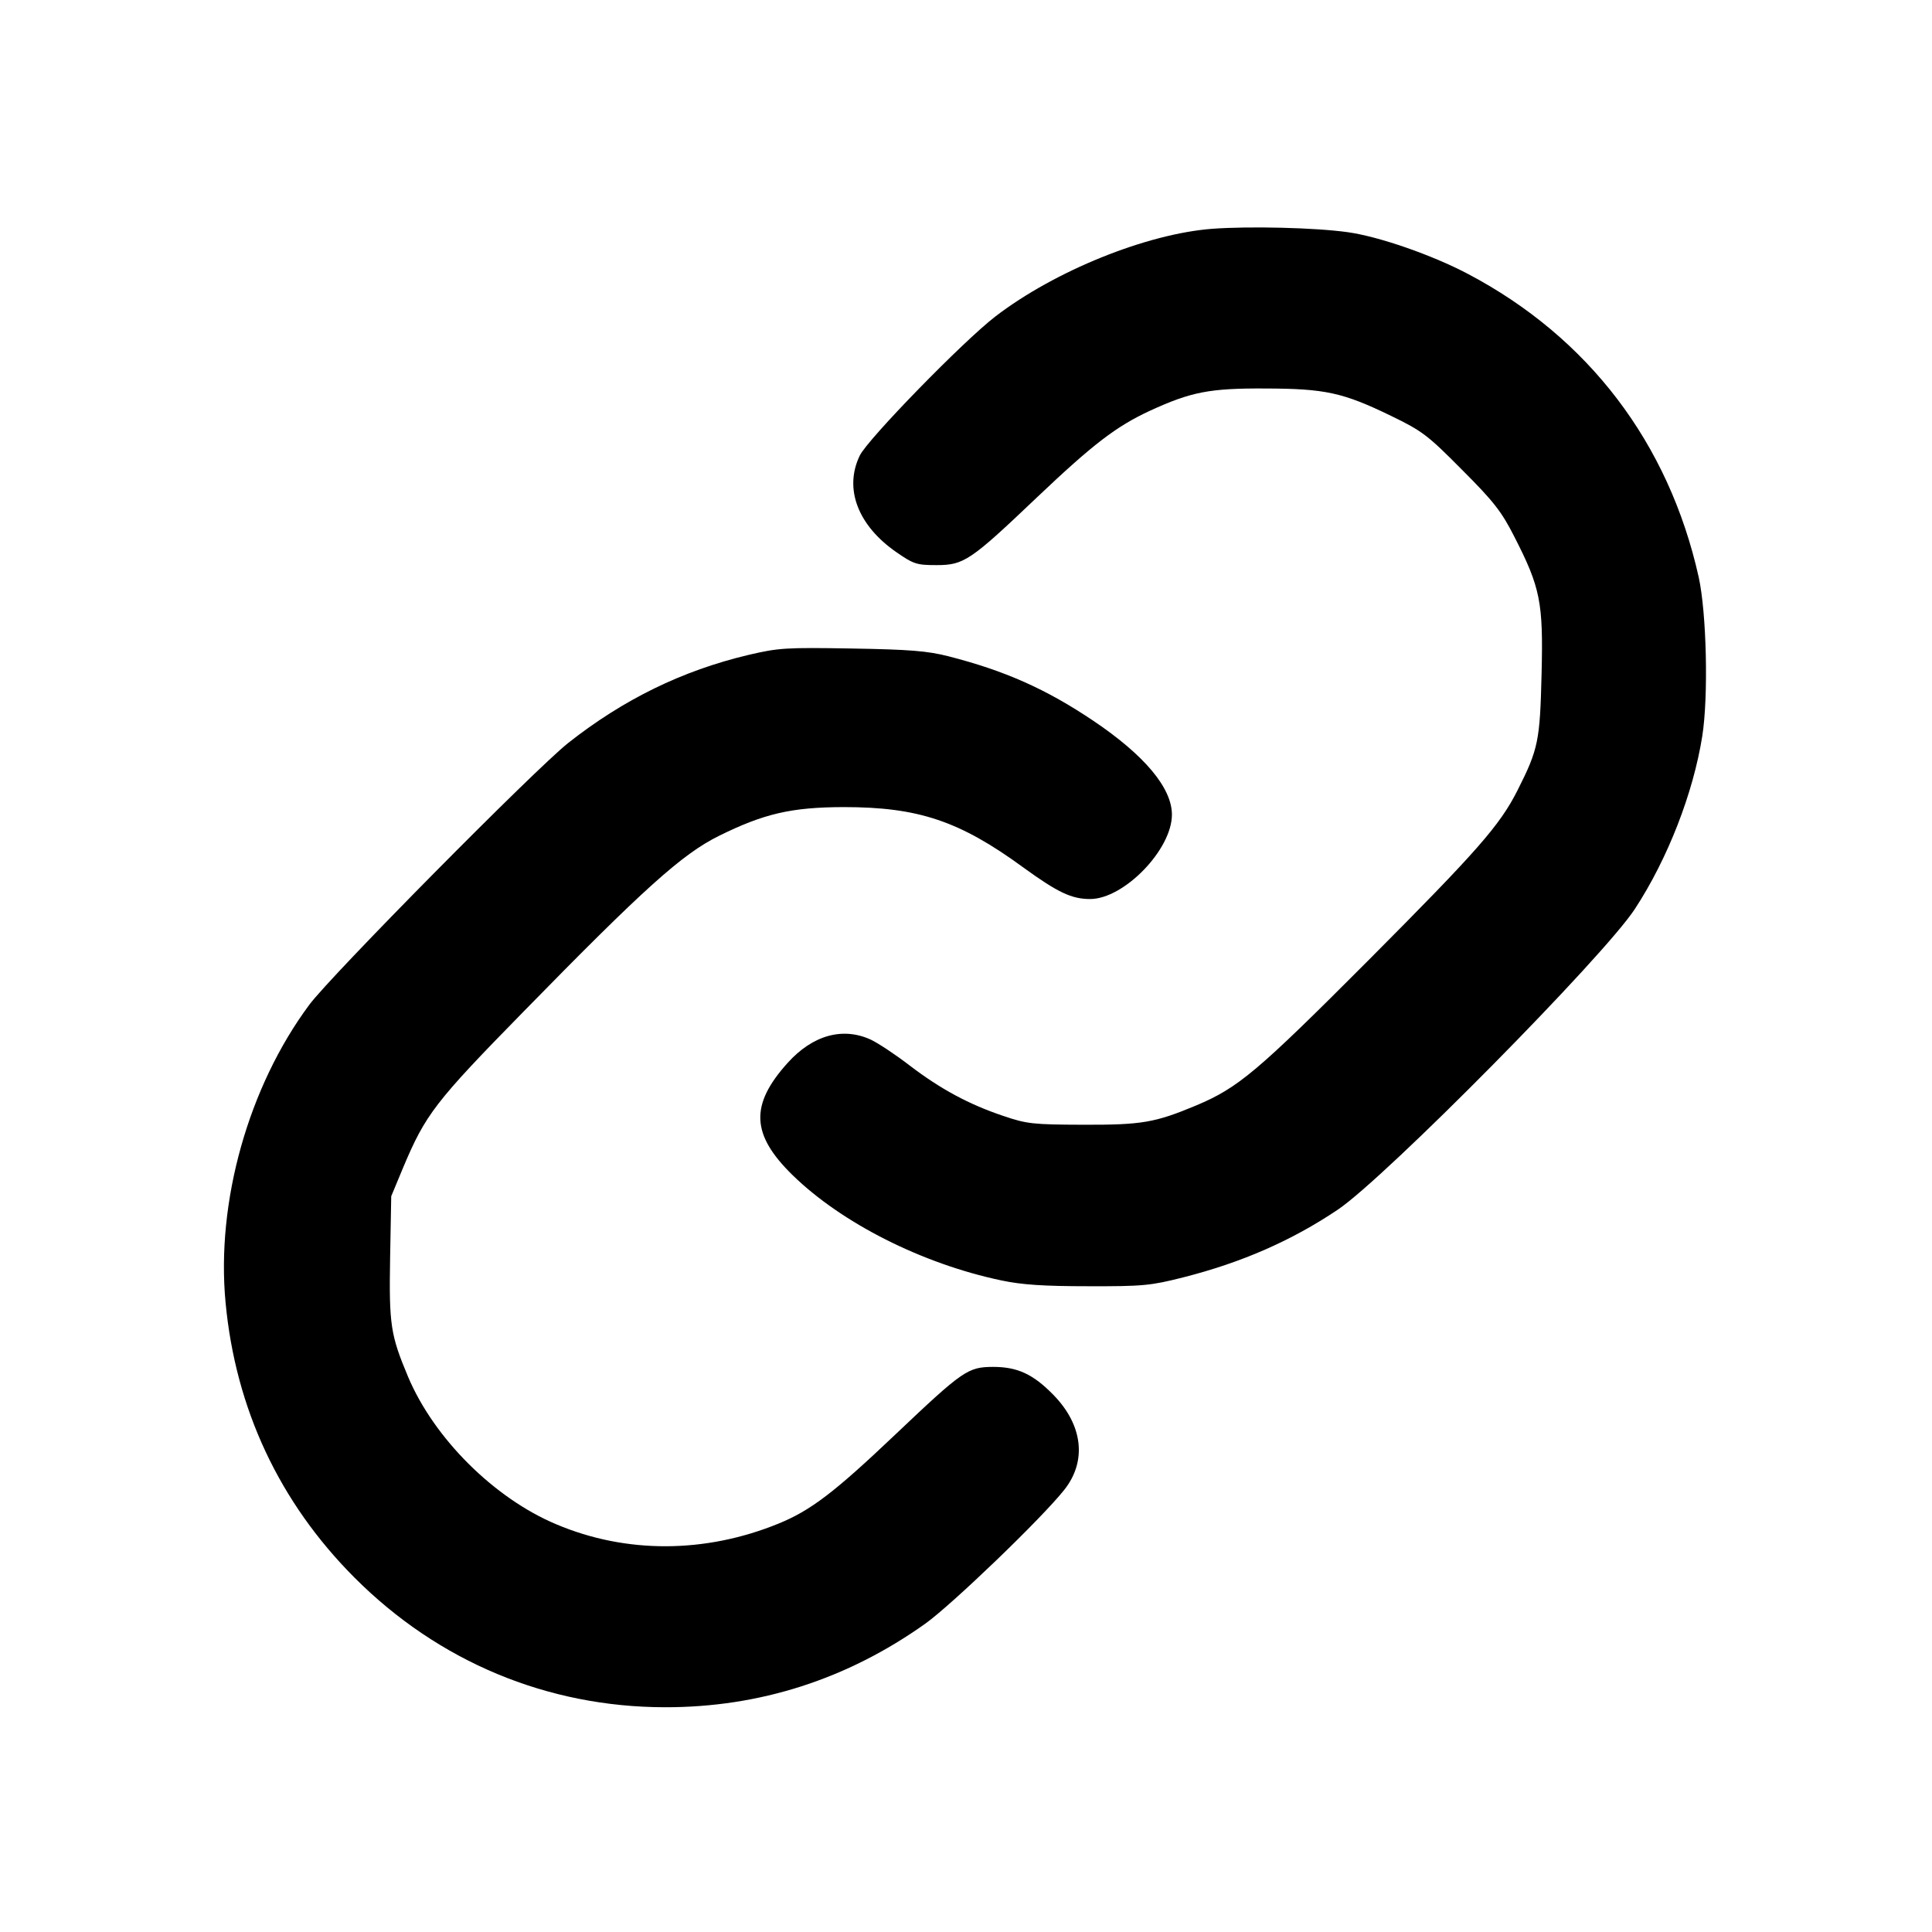
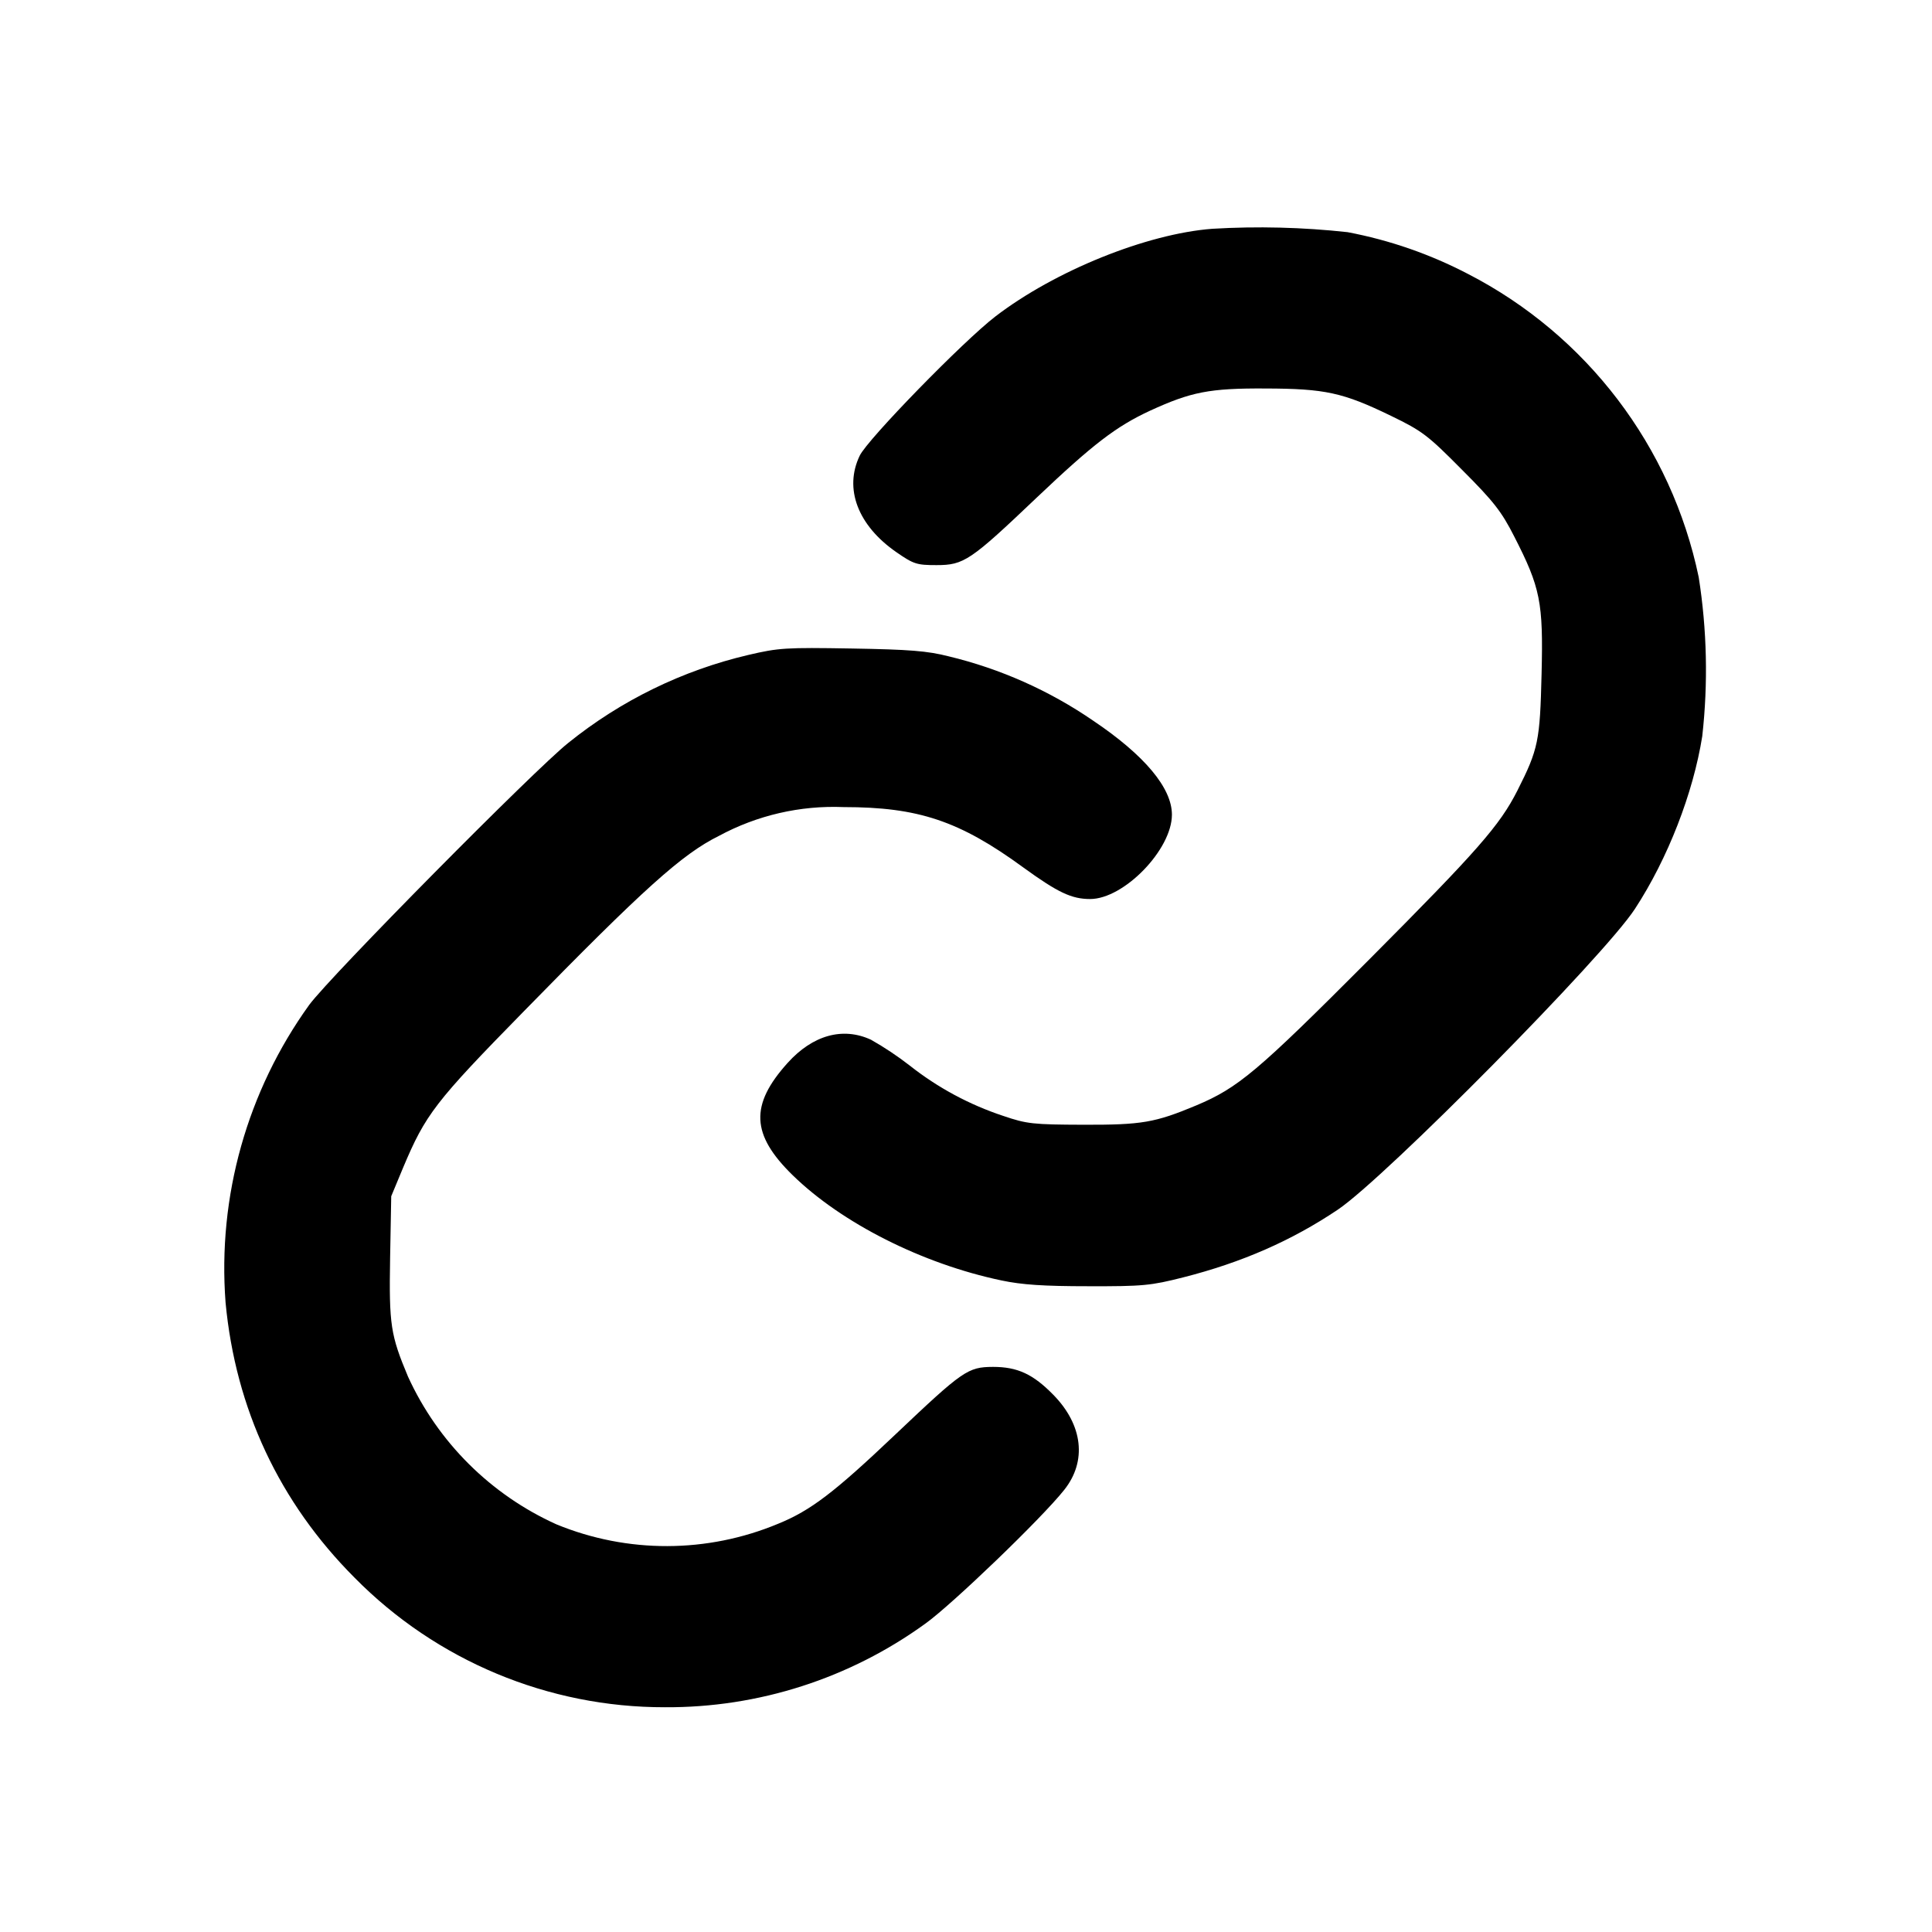
<svg xmlns="http://www.w3.org/2000/svg" viewBox="0 0 12 12">
-   <path d="M7.530 1.421 C 7.122 1.452,6.552 1.682,6.182 1.966 C 5.984 2.118,5.389 2.728,5.340 2.830 C 5.241 3.035,5.328 3.264,5.568 3.430 C 5.675 3.504,5.694 3.510,5.817 3.510 C 5.987 3.510,6.027 3.483,6.440 3.090 C 6.790 2.758,6.932 2.649,7.143 2.551 C 7.398 2.434,7.513 2.411,7.860 2.413 C 8.231 2.414,8.341 2.438,8.640 2.583 C 8.834 2.677,8.868 2.703,9.081 2.918 C 9.278 3.115,9.326 3.177,9.404 3.330 C 9.568 3.650,9.586 3.740,9.575 4.186 C 9.565 4.602,9.555 4.653,9.425 4.910 C 9.315 5.127,9.179 5.282,8.501 5.963 C 7.808 6.658,7.691 6.756,7.430 6.866 C 7.174 6.973,7.093 6.987,6.730 6.986 C 6.415 6.985,6.378 6.981,6.231 6.931 C 6.017 6.859,5.843 6.765,5.650 6.618 C 5.562 6.550,5.454 6.479,5.410 6.458 C 5.235 6.377,5.048 6.429,4.892 6.602 C 4.657 6.863,4.665 7.047,4.923 7.299 C 5.228 7.597,5.729 7.850,6.220 7.953 C 6.347 7.980,6.484 7.989,6.760 7.989 C 7.100 7.990,7.148 7.985,7.349 7.934 C 7.712 7.842,8.023 7.706,8.310 7.513 C 8.605 7.314,9.963 5.940,10.155 5.645 C 10.359 5.333,10.517 4.926,10.573 4.573 C 10.612 4.327,10.600 3.807,10.551 3.585 C 10.365 2.751,9.865 2.095,9.117 1.701 C 8.895 1.584,8.565 1.469,8.370 1.442 C 8.170 1.414,7.763 1.404,7.530 1.421 M4.648 4.068 C 4.236 4.166,3.873 4.344,3.530 4.614 C 3.325 4.776,2.055 6.060,1.921 6.241 C 1.543 6.750,1.342 7.465,1.401 8.090 C 1.463 8.750,1.735 9.331,2.202 9.799 C 2.723 10.321,3.399 10.603,4.130 10.604 C 4.718 10.605,5.262 10.430,5.747 10.085 C 5.911 9.968,6.471 9.430,6.610 9.254 C 6.752 9.076,6.726 8.851,6.543 8.664 C 6.417 8.535,6.320 8.490,6.168 8.490 C 6.011 8.491,5.982 8.511,5.559 8.912 C 5.181 9.271,5.035 9.382,4.834 9.464 C 4.380 9.649,3.889 9.651,3.456 9.468 C 3.069 9.306,2.695 8.933,2.534 8.550 C 2.426 8.292,2.416 8.229,2.423 7.815 L 2.430 7.430 2.504 7.252 C 2.643 6.922,2.701 6.845,3.253 6.282 C 4.000 5.518,4.237 5.305,4.465 5.192 C 4.746 5.053,4.916 5.014,5.240 5.013 C 5.703 5.013,5.959 5.098,6.356 5.388 C 6.571 5.544,6.656 5.584,6.771 5.584 C 6.981 5.584,7.279 5.277,7.279 5.060 C 7.279 4.894,7.109 4.691,6.791 4.477 C 6.498 4.280,6.242 4.166,5.890 4.076 C 5.760 4.043,5.649 4.034,5.290 4.028 C 4.880 4.021,4.836 4.024,4.648 4.068 " stroke="none" fill-rule="evenodd" fill="black" />
+   <path fill-rule="evenodd" d="M7.53 1.421c-.408.031-.978.261-1.348.545-.198.152-.793.762-.842.864-.099.205-.012.434.228.6.107.074.126.08.249.08.17 0 .21-.027.623-.42.35-.332.492-.441.703-.539.255-.117.37-.14.717-.138.371.001.481.025.78.17.194.094.228.12.441.335.197.197.245.259.323.412.164.32.182.41.171.856-.01.416-.02.467-.15.724-.11.217-.246.372-.924 1.053-.693.695-.81.793-1.071.903-.256.107-.337.121-.7.12-.315-.001-.352-.005-.499-.055a1.9 1.9 0 0 1-.581-.313 2 2 0 0 0-.24-.16c-.175-.081-.362-.029-.518.144-.235.261-.227.445.031.697.305.298.806.551 1.297.654.127.027.264.036.54.036.34.001.388-.004.589-.055.363-.092.674-.228.961-.421.295-.199 1.653-1.573 1.845-1.868.204-.312.362-.719.418-1.072a3.7 3.7 0 0 0-.022-.988 2.75 2.75 0 0 0-1.434-1.884 2.7 2.7 0 0 0-.747-.259 5 5 0 0 0-.84-.021M4.648 4.068a2.8 2.8 0 0 0-1.118.546c-.205.162-1.475 1.446-1.609 1.627a2.8 2.8 0 0 0-.52 1.849c.062.66.334 1.241.801 1.709a2.7 2.7 0 0 0 1.928.805 2.73 2.73 0 0 0 1.617-.519c.164-.117.724-.655.863-.831.142-.178.116-.403-.067-.59-.126-.129-.223-.174-.375-.174-.157.001-.186.021-.609.422-.378.359-.524.47-.725.552a1.8 1.8 0 0 1-1.378.004 1.85 1.85 0 0 1-.922-.918c-.108-.258-.118-.321-.111-.735l.007-.385.074-.178c.139-.33.197-.407.749-.97.747-.764.984-.977 1.212-1.09a1.5 1.5 0 0 1 .775-.179c.463 0 .719.085 1.116.375.215.156.3.196.415.196.21 0 .508-.307.508-.524 0-.166-.17-.369-.488-.583a2.7 2.7 0 0 0-.901-.401c-.13-.033-.241-.042-.6-.048-.41-.007-.454-.004-.642.04" />
</svg>
